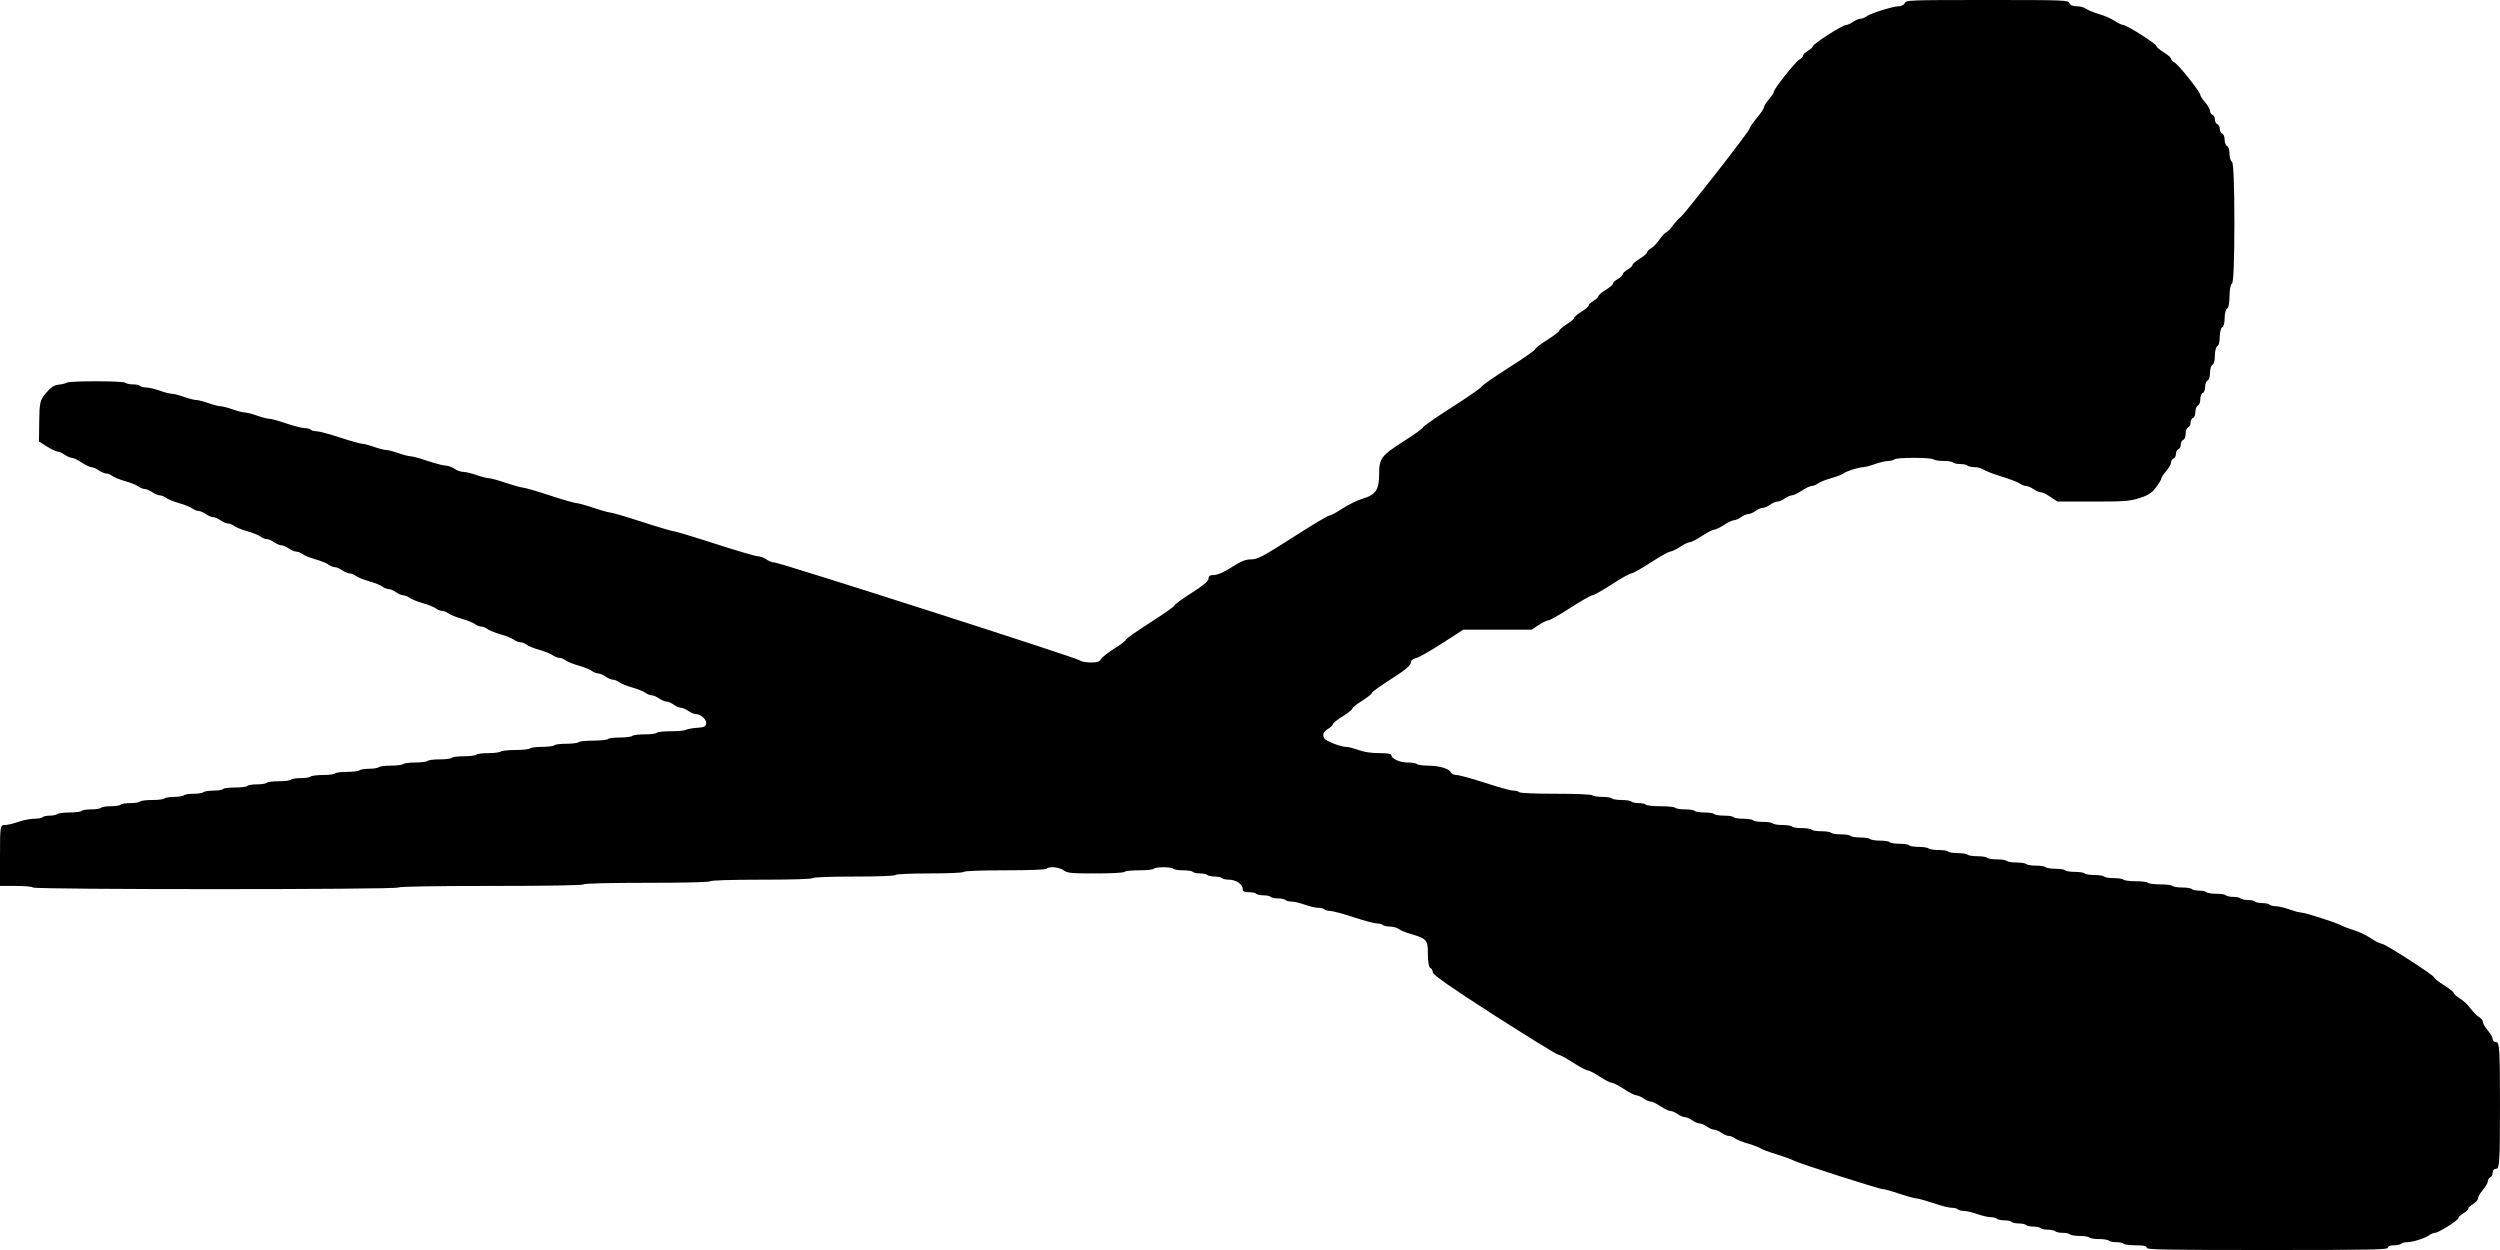
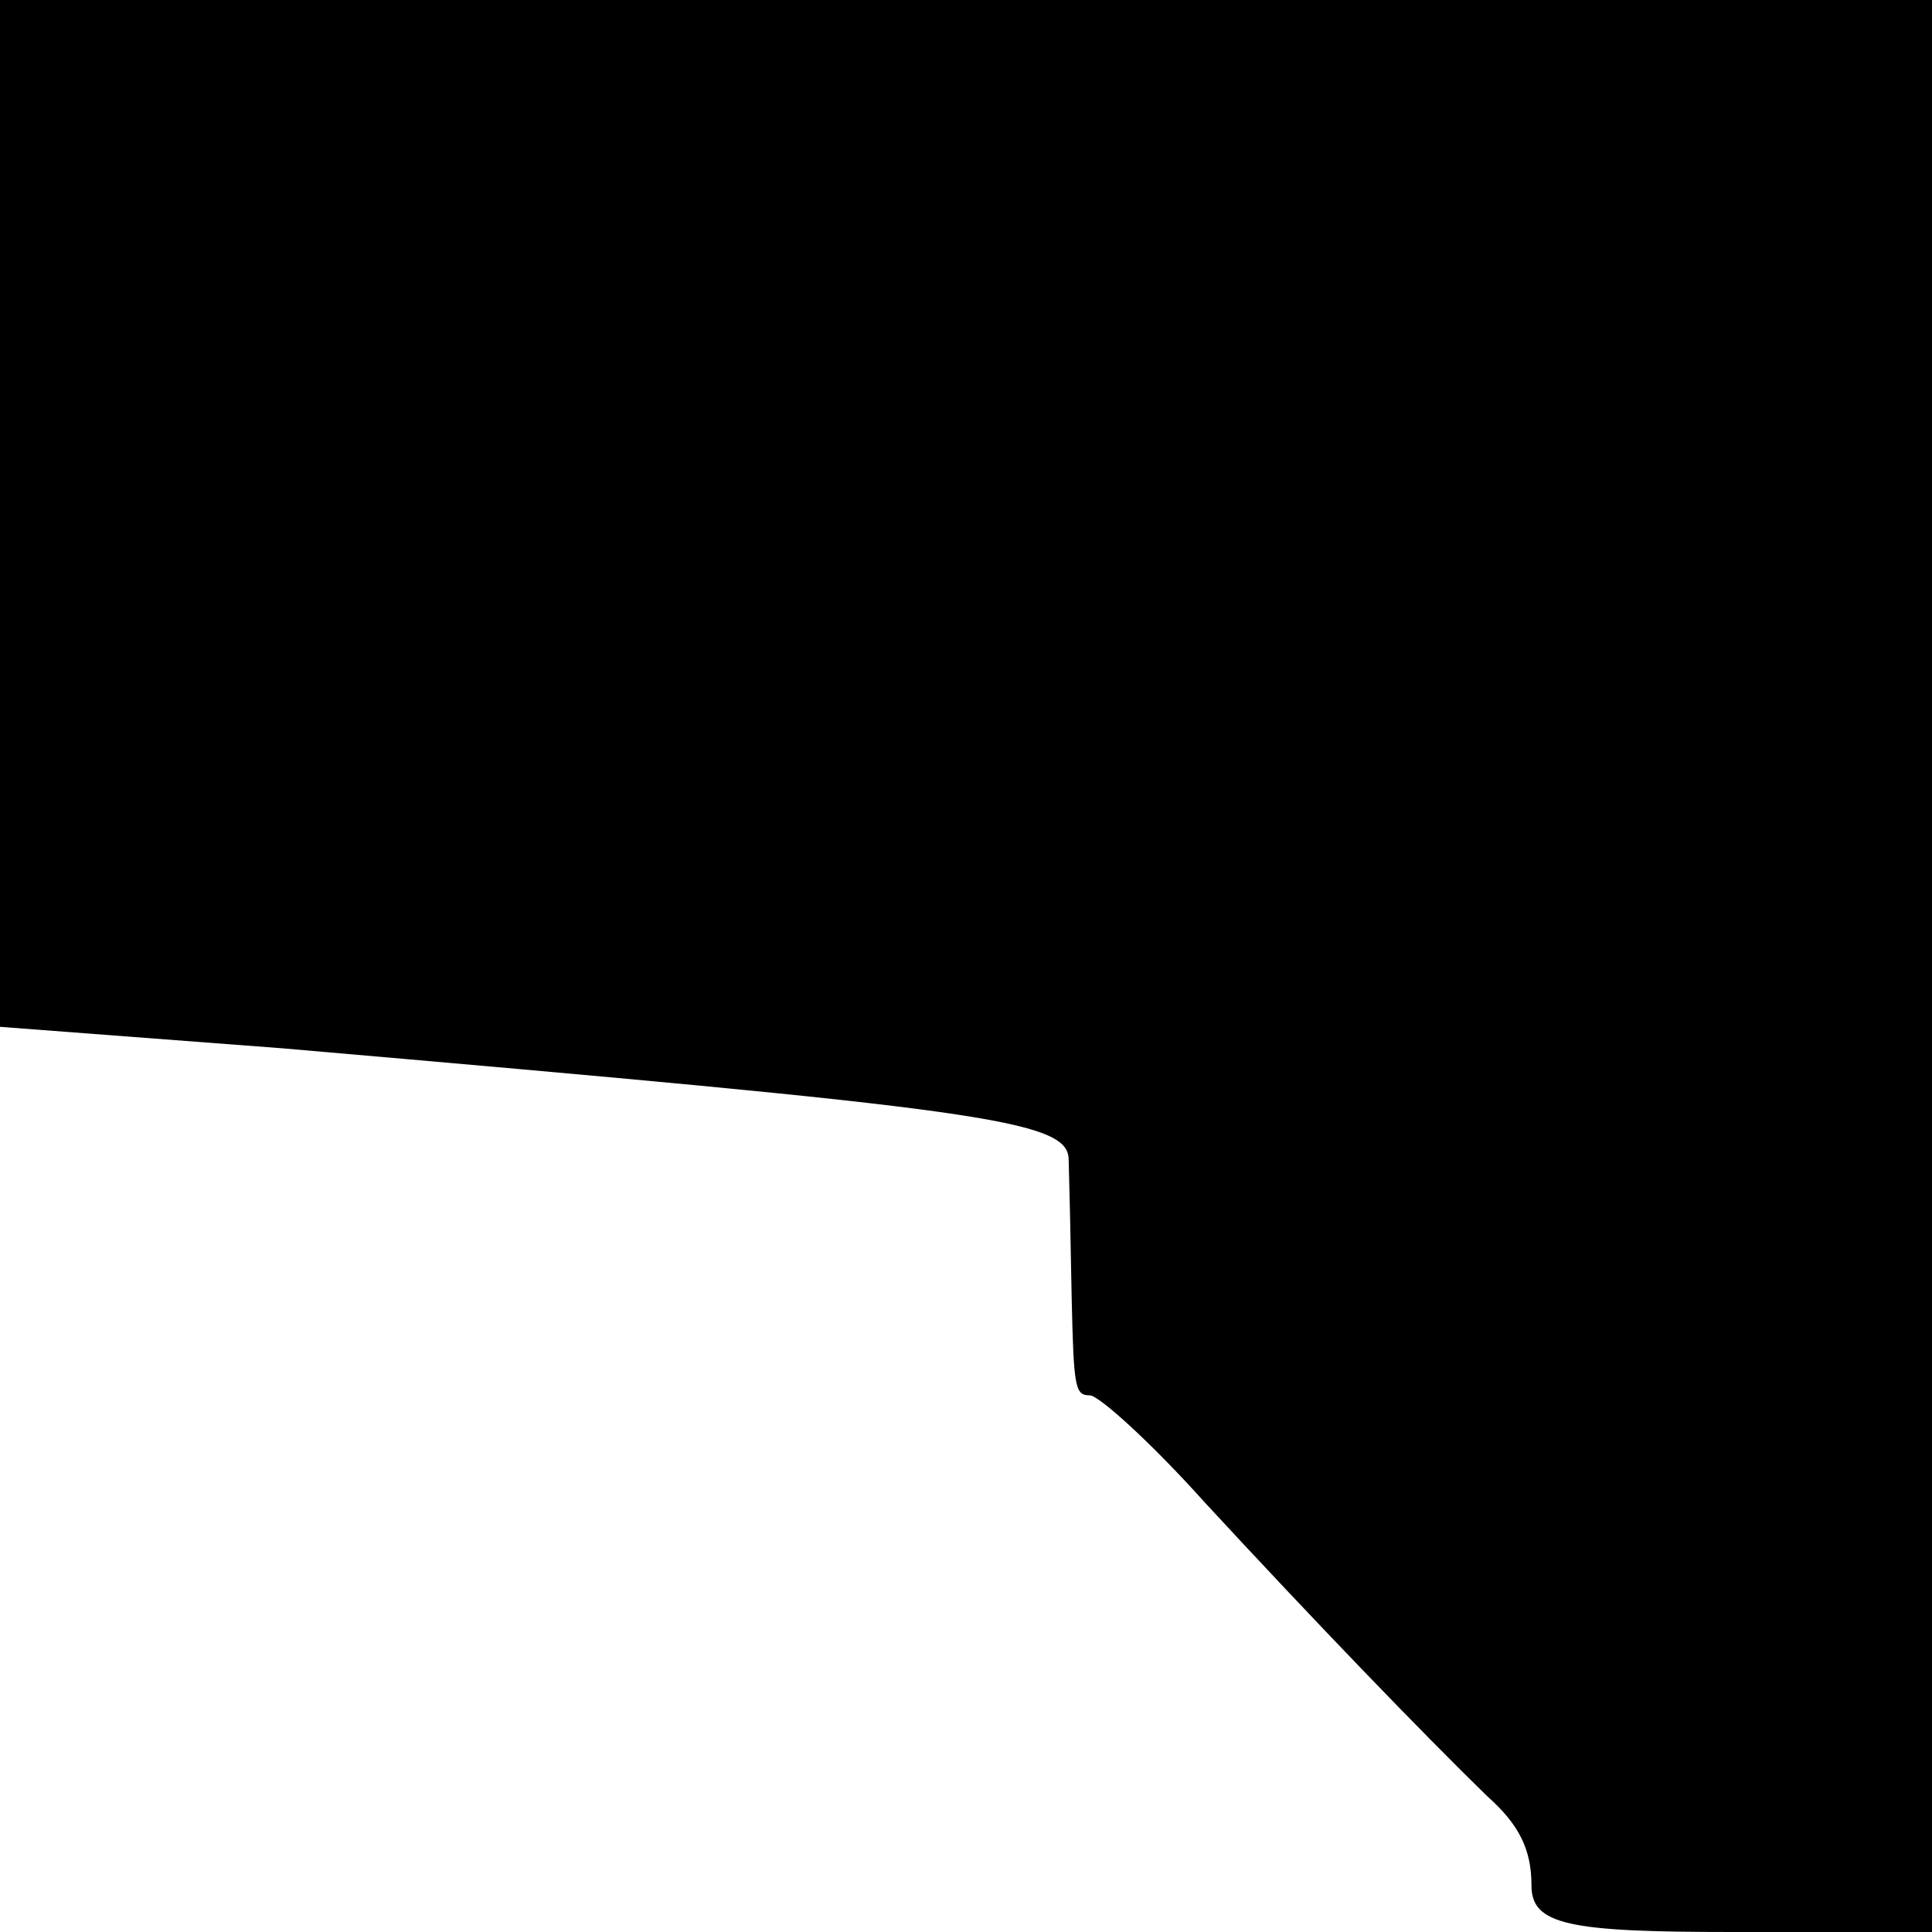
- <svg xmlns="http://www.w3.org/2000/svg" version="1.0" width="720pt" height="360pt" viewBox="0 0 720 360" preserveAspectRatio="xMidYMid meet">
-   <g transform="translate(0,360) scale(0.070175,-0.045)" fill="#000000" stroke="none">
-     <path fill="#000000" stroke="none" d="M7817 7980 c-3 -11 -14 -20 -24 -20 -24 0 -117 -46 -133 -65 -7 -8 -18 -15 -25 -15 -6 0 -20 -9 -30 -20 -10 -11 -23 -20 -29 -20 -15 0 -136 -122 -136 -136 0 -6 -9 -19 -20 -29 -11 -10 -20 -24 -20 -30 0 -7 -6 -18 -14 -25 -17 -13 -106 -189 -106 -207 0 -7 -9 -28 -20 -48 -11 -20 -20 -42 -20 -49 0 -8 -13 -40 -30 -71 -16 -31 -30 -62 -30 -69 0 -15 -264 -542 -282 -564 -8 -9 -22 -34 -32 -54 -9 -20 -21 -40 -26 -43 -6 -3 -19 -25 -30 -49 -10 -23 -26 -49 -35 -56 -8 -7 -15 -18 -15 -24 0 -7 -13 -25 -30 -41 -16 -16 -30 -34 -30 -40 0 -7 -9 -20 -20 -30 -11 -10 -20 -23 -20 -30 0 -7 -9 -20 -20 -30 -11 -10 -20 -23 -20 -30 0 -6 -13 -24 -30 -40 -16 -16 -30 -34 -30 -40 0 -7 -9 -20 -20 -30 -11 -10 -20 -23 -20 -30 0 -6 -13 -24 -30 -40 -16 -16 -30 -34 -30 -40 0 -6 -13 -24 -30 -40 -16 -16 -30 -34 -30 -40 0 -6 -22 -33 -50 -60 -27 -27 -50 -54 -50 -60 0 -6 -49 -60 -110 -120 -60 -60 -110 -114 -110 -120 0 -6 -54 -64 -120 -130 -66 -66 -120 -124 -120 -130 0 -6 -34 -44 -75 -85 -97 -96 -105 -113 -105 -215 0 -99 -14 -132 -67 -156 -21 -10 -58 -38 -83 -63 -24 -25 -49 -46 -55 -46 -6 0 -73 -63 -150 -140 -119 -119 -144 -140 -170 -140 -24 0 -42 -12 -80 -50 -31 -31 -58 -50 -72 -50 -17 0 -23 -6 -23 -23 0 -15 -24 -47 -70 -92 -38 -38 -70 -74 -70 -80 0 -6 -45 -55 -100 -110 -55 -55 -100 -104 -100 -110 0 -6 -21 -31 -46 -55 -25 -25 -50 -55 -55 -67 -6 -18 -17 -23 -43 -23 -18 0 -39 6 -45 14 -15 18 -1231 626 -1252 626 -9 0 -24 9 -34 20 -10 11 -26 20 -35 20 -9 0 -88 36 -175 80 -87 44 -164 80 -170 80 -6 0 -65 27 -130 60 -65 33 -124 60 -131 60 -6 0 -38 14 -69 30 -31 17 -63 30 -69 30 -7 0 -57 22 -111 50 -54 28 -104 50 -111 50 -6 0 -38 14 -69 30 -31 17 -63 30 -71 30 -7 0 -29 9 -49 20 -20 11 -44 20 -54 20 -10 0 -26 9 -36 20 -10 11 -26 20 -36 20 -9 0 -43 14 -74 30 -31 17 -63 30 -71 30 -7 0 -29 9 -49 20 -20 11 -42 20 -50 20 -8 0 -30 9 -50 20 -20 11 -42 20 -49 20 -7 0 -48 18 -91 40 -43 22 -86 40 -96 40 -10 0 -21 5 -24 10 -3 6 -14 10 -25 10 -10 0 -44 14 -75 30 -31 17 -63 30 -71 30 -7 0 -29 9 -49 20 -20 11 -42 20 -50 20 -8 0 -30 9 -50 20 -20 11 -42 20 -50 20 -8 0 -30 9 -50 20 -20 11 -42 20 -50 20 -8 0 -30 9 -50 20 -20 11 -42 20 -50 20 -8 0 -30 9 -50 20 -20 11 -44 20 -55 20 -10 0 -22 5 -25 10 -3 6 -17 10 -30 10 -13 0 -27 5 -30 10 -8 13 -227 13 -241 1 -5 -5 -20 -11 -34 -13 -17 -2 -32 -17 -51 -53 -25 -47 -27 -59 -28 -181 l-1 -130 33 -32 c18 -18 38 -32 43 -32 6 0 19 -9 29 -20 10 -11 23 -20 30 -20 6 0 24 -13 40 -30 16 -16 34 -30 40 -30 7 0 20 -9 30 -20 10 -11 24 -20 30 -20 7 0 18 -7 25 -15 7 -9 32 -25 55 -35 23 -10 48 -26 55 -35 7 -8 18 -15 25 -15 6 0 20 -9 30 -20 10 -11 24 -20 30 -20 7 0 18 -7 25 -15 7 -9 32 -25 55 -35 23 -10 48 -26 55 -35 7 -8 18 -15 25 -15 6 0 20 -9 30 -20 10 -11 23 -20 30 -20 7 0 20 -9 30 -20 10 -11 24 -20 30 -20 7 0 18 -7 25 -15 7 -9 32 -25 55 -35 23 -10 48 -26 55 -35 7 -8 18 -15 25 -15 6 0 20 -9 30 -20 10 -11 23 -20 30 -20 7 0 20 -9 30 -20 10 -11 24 -20 30 -20 7 0 18 -7 25 -15 7 -9 32 -25 55 -35 23 -10 48 -26 55 -35 7 -8 18 -15 25 -15 6 0 20 -9 30 -20 10 -11 24 -20 30 -20 7 0 18 -7 25 -15 7 -9 32 -25 55 -35 23 -10 48 -26 55 -35 7 -8 18 -15 25 -15 6 0 20 -9 30 -20 10 -11 24 -20 30 -20 7 0 18 -7 25 -15 7 -9 32 -25 55 -35 23 -10 48 -26 55 -35 7 -8 18 -15 25 -15 7 0 18 -7 25 -15 7 -9 32 -25 55 -35 23 -10 48 -26 55 -35 7 -8 18 -15 25 -15 7 0 18 -7 25 -15 7 -9 32 -25 55 -35 23 -10 48 -26 55 -35 7 -8 18 -15 25 -15 7 0 18 -7 25 -15 7 -9 32 -25 55 -35 23 -10 48 -26 55 -35 7 -8 18 -15 25 -15 7 0 18 -7 25 -15 7 -9 32 -25 55 -35 23 -10 48 -26 55 -35 7 -8 18 -15 25 -15 6 0 20 -9 30 -20 10 -11 24 -20 30 -20 7 0 18 -7 25 -15 7 -9 32 -25 55 -35 23 -10 48 -26 55 -35 7 -8 18 -15 25 -15 6 0 20 -9 30 -20 10 -11 23 -20 30 -20 7 0 20 -9 30 -20 10 -11 23 -20 30 -20 7 0 20 -9 30 -20 10 -11 23 -20 30 -20 21 0 47 -37 43 -62 -2 -18 -10 -24 -38 -26 -19 -2 -39 -8 -45 -13 -5 -5 -33 -9 -61 -9 -29 0 -56 -4 -59 -10 -3 -6 -26 -10 -50 -10 -24 0 -47 -4 -50 -10 -3 -5 -26 -10 -50 -10 -24 0 -47 -4 -50 -10 -3 -5 -30 -10 -60 -10 -30 0 -57 -4 -60 -10 -3 -5 -26 -10 -50 -10 -24 0 -47 -4 -50 -10 -3 -5 -26 -10 -50 -10 -24 0 -47 -4 -50 -10 -3 -5 -30 -10 -60 -10 -30 0 -57 -5 -60 -10 -3 -5 -26 -10 -50 -10 -24 0 -47 -4 -50 -10 -3 -5 -26 -10 -50 -10 -24 0 -47 -4 -50 -10 -3 -5 -26 -10 -50 -10 -24 0 -47 -4 -50 -10 -3 -5 -26 -10 -50 -10 -24 0 -47 -5 -50 -10 -3 -5 -26 -10 -50 -10 -24 0 -47 -4 -50 -10 -3 -5 -21 -10 -40 -10 -19 0 -37 -5 -40 -10 -3 -5 -26 -10 -50 -10 -24 0 -47 -4 -50 -10 -3 -6 -26 -10 -50 -10 -24 0 -47 -5 -50 -10 -3 -5 -21 -10 -40 -10 -19 0 -37 -4 -40 -10 -3 -5 -26 -10 -50 -10 -24 0 -47 -4 -50 -10 -3 -5 -21 -10 -40 -10 -19 0 -37 -4 -40 -10 -3 -6 -26 -10 -50 -10 -24 0 -47 -4 -50 -10 -3 -6 -21 -10 -40 -10 -19 0 -37 -5 -40 -10 -3 -5 -21 -10 -40 -10 -19 0 -37 -4 -40 -10 -3 -5 -21 -10 -40 -10 -19 0 -37 -5 -40 -10 -3 -6 -26 -10 -50 -10 -24 0 -47 -4 -50 -10 -3 -5 -21 -10 -40 -10 -19 0 -37 -4 -40 -10 -3 -5 -21 -10 -40 -10 -19 0 -37 -4 -40 -10 -3 -5 -21 -10 -40 -10 -19 0 -37 -4 -40 -10 -3 -5 -26 -10 -50 -10 -24 0 -47 -5 -50 -10 -3 -5 -17 -10 -30 -10 -13 0 -27 -4 -30 -10 -3 -5 -19 -10 -35 -10 -16 0 -45 -9 -65 -20 -20 -11 -44 -20 -55 -20 -19 0 -20 -8 -20 -195 l0 -195 64 0 c36 0 68 -4 71 -10 9 -14 1491 -14 1500 0 4 6 142 10 380 10 238 0 376 4 380 10 4 6 102 10 260 10 158 0 256 4 260 10 4 6 85 10 210 10 125 0 206 4 210 10 4 6 72 10 170 10 98 0 166 4 170 10 4 6 62 10 140 10 78 0 136 4 140 10 4 6 72 10 170 10 98 0 166 4 170 10 10 17 51 11 70 -10 16 -18 31 -20 131 -20 64 0 115 4 119 10 3 6 30 10 60 10 30 0 57 4 60 10 8 13 72 13 80 0 3 -5 21 -10 40 -10 19 0 37 -4 40 -10 3 -5 17 -10 30 -10 13 0 27 -4 30 -10 3 -5 17 -10 30 -10 13 0 27 -4 30 -10 3 -5 16 -10 29 -10 28 0 56 -29 56 -58 0 -17 6 -22 24 -22 14 0 28 -4 31 -10 3 -5 17 -10 30 -10 13 0 27 -4 30 -10 3 -5 17 -10 30 -10 13 0 27 -4 30 -10 3 -5 15 -10 25 -10 11 0 35 -9 55 -20 20 -11 44 -20 55 -20 10 0 22 -4 25 -10 3 -5 14 -10 24 -10 10 0 53 -18 96 -40 43 -22 86 -40 96 -40 10 0 21 -4 24 -10 3 -5 17 -10 29 -10 13 0 29 -7 36 -15 7 -9 29 -23 49 -32 67 -31 71 -38 71 -129 0 -46 4 -86 10 -89 6 -3 10 -16 10 -28 0 -15 77 -99 252 -274 139 -139 258 -253 263 -253 6 0 33 -22 60 -50 27 -27 54 -50 60 -50 6 0 29 -18 50 -40 21 -22 44 -40 50 -40 6 0 29 -18 50 -40 21 -22 44 -40 50 -40 7 0 20 -9 30 -20 10 -11 23 -20 30 -20 6 0 24 -14 40 -30 16 -17 34 -30 40 -30 7 0 20 -9 30 -20 10 -11 23 -20 30 -20 7 0 20 -9 30 -20 10 -11 23 -20 30 -20 7 0 20 -9 30 -20 10 -11 23 -20 30 -20 7 0 20 -9 30 -20 10 -11 24 -20 30 -20 7 0 18 -7 25 -15 7 -9 33 -25 56 -35 24 -11 45 -24 49 -29 3 -5 31 -22 63 -37 31 -15 65 -34 74 -42 22 -18 349 -182 364 -182 7 0 38 -13 69 -30 31 -16 63 -30 70 -30 7 0 39 -14 70 -30 31 -17 65 -30 75 -30 11 0 22 -4 25 -10 3 -5 15 -10 25 -10 11 0 35 -9 55 -20 20 -11 44 -20 55 -20 10 0 22 -4 25 -10 3 -5 17 -10 30 -10 13 0 27 -4 30 -10 3 -5 17 -10 30 -10 13 0 27 -5 30 -10 3 -6 17 -10 30 -10 13 0 27 -5 30 -10 3 -6 17 -10 30 -10 13 0 27 -5 30 -10 3 -6 17 -10 30 -10 13 0 27 -4 30 -10 3 -5 21 -10 40 -10 19 0 37 -5 40 -10 3 -6 21 -10 40 -10 19 0 37 -5 40 -10 3 -6 17 -10 30 -10 13 0 27 -4 30 -10 3 -5 26 -10 51 -10 32 0 44 -4 44 -15 0 -13 62 -15 495 -15 433 0 495 2 495 15 0 9 9 15 24 15 14 0 28 5 31 10 3 6 14 10 24 10 23 0 75 26 91 45 7 8 17 15 23 15 15 0 97 81 97 96 0 6 9 19 20 29 11 10 20 23 20 30 0 7 9 20 20 30 11 10 20 26 20 36 0 10 9 34 20 54 11 20 20 44 20 55 0 10 5 22 10 25 6 3 10 17 10 31 0 15 6 24 15 24 13 0 15 52 15 405 0 353 -2 405 -15 405 -8 0 -15 9 -15 20 0 11 -9 35 -20 55 -11 20 -20 44 -20 54 0 10 -7 24 -15 31 -9 7 -24 32 -35 54 -10 23 -30 52 -44 65 -14 14 -26 30 -26 36 0 6 -18 29 -40 50 -22 21 -40 44 -40 49 0 14 -202 216 -215 216 -6 0 -27 16 -46 36 -18 19 -50 43 -69 51 -19 9 -43 23 -52 31 -23 19 -149 82 -165 82 -7 0 -28 9 -48 20 -20 11 -44 20 -55 20 -10 0 -22 5 -25 10 -3 6 -17 10 -30 10 -13 0 -27 5 -30 10 -3 6 -17 10 -30 10 -13 0 -27 5 -30 10 -3 6 -17 10 -30 10 -13 0 -27 5 -30 10 -3 6 -21 10 -40 10 -19 0 -37 5 -40 10 -3 6 -17 10 -30 10 -13 0 -27 5 -30 10 -3 6 -21 10 -40 10 -19 0 -37 5 -40 10 -3 6 -26 10 -50 10 -24 0 -47 5 -50 10 -3 6 -26 10 -50 10 -24 0 -47 5 -50 10 -3 6 -21 10 -40 10 -19 0 -37 5 -40 10 -3 6 -21 10 -40 10 -19 0 -37 5 -40 10 -3 6 -21 10 -40 10 -19 0 -37 5 -40 10 -3 6 -21 10 -40 10 -19 0 -37 5 -40 10 -3 6 -21 10 -40 10 -19 0 -37 5 -40 10 -3 6 -21 10 -40 10 -19 0 -37 5 -40 10 -3 6 -21 10 -40 10 -19 0 -37 5 -40 10 -3 6 -21 10 -40 10 -19 0 -37 5 -40 10 -3 6 -21 10 -40 10 -19 0 -37 5 -40 10 -3 6 -21 10 -40 10 -19 0 -37 5 -40 10 -3 5 -21 10 -40 10 -19 0 -37 5 -40 10 -3 6 -21 10 -40 10 -19 0 -37 5 -40 10 -3 6 -21 10 -40 10 -19 0 -37 5 -40 10 -3 6 -21 10 -40 10 -19 0 -37 5 -40 10 -3 6 -21 10 -40 10 -19 0 -37 5 -40 10 -3 6 -21 10 -40 10 -19 0 -37 5 -40 10 -3 6 -21 10 -40 10 -19 0 -37 4 -40 10 -3 5 -21 10 -40 10 -19 0 -37 5 -40 10 -3 6 -21 10 -40 10 -19 0 -37 4 -40 10 -3 5 -21 10 -40 10 -19 0 -37 5 -40 10 -3 6 -21 10 -40 10 -19 0 -37 5 -40 10 -3 6 -21 10 -40 10 -19 0 -37 5 -40 10 -3 6 -21 10 -40 10 -19 0 -37 5 -40 10 -3 6 -30 10 -60 10 -30 0 -57 5 -60 10 -3 6 -17 10 -30 10 -13 0 -27 5 -30 10 -3 6 -21 10 -40 10 -19 0 -37 5 -40 10 -3 6 -21 10 -40 10 -19 0 -37 5 -40 10 -4 6 -65 10 -150 10 -85 0 -146 4 -150 10 -3 5 -14 10 -24 10 -10 0 -62 22 -116 50 -54 27 -107 50 -118 50 -10 0 -21 8 -23 18 -7 23 -49 42 -95 42 -21 0 -41 5 -44 10 -3 6 -21 10 -39 10 -32 0 -66 25 -66 48 0 8 -18 12 -50 12 -31 0 -63 7 -85 20 -20 11 -42 20 -50 20 -17 0 -50 17 -77 39 -24 19 -23 54 2 76 11 10 20 23 20 30 0 6 18 29 40 50 22 21 40 44 40 50 0 6 18 29 40 50 22 21 40 44 40 50 0 6 36 46 80 90 54 53 80 87 80 103 0 14 8 26 23 31 12 5 60 48 107 95 l85 86 140 0 141 0 29 30 c16 16 34 30 40 30 6 0 46 36 90 80 44 44 84 80 90 80 6 0 42 32 80 70 38 39 74 70 80 70 6 0 42 32 80 70 38 39 74 70 80 70 6 0 24 14 40 30 16 17 34 30 40 30 6 0 29 18 50 40 21 22 44 40 50 40 6 0 24 14 40 30 16 17 34 30 40 30 7 0 20 9 30 20 10 11 23 20 30 20 7 0 20 9 30 20 10 11 23 20 30 20 7 0 20 9 30 20 10 11 23 20 30 20 7 0 20 9 30 20 10 11 23 20 30 20 6 0 24 14 40 30 16 17 34 30 41 30 6 0 17 7 24 15 7 9 33 25 56 35 24 11 45 24 49 29 7 13 64 41 81 41 7 0 29 9 49 20 20 11 44 20 55 20 10 0 22 5 25 10 8 13 152 13 160 0 3 -5 21 -10 40 -10 19 0 37 -4 40 -10 3 -5 17 -10 30 -10 13 0 27 -4 30 -10 3 -5 17 -10 29 -10 13 0 29 -7 36 -15 7 -8 41 -29 75 -45 34 -16 68 -37 75 -45 7 -8 18 -15 25 -15 6 0 20 -9 30 -20 10 -11 23 -20 30 -20 6 0 24 -13 40 -30 l29 -30 145 0 c129 0 150 2 191 22 35 17 51 33 68 68 12 25 22 51 22 57 0 7 9 28 20 48 11 20 20 44 20 55 0 10 5 22 10 25 6 3 10 17 10 30 0 13 5 27 10 30 6 3 10 17 10 30 0 13 5 27 10 30 6 3 10 21 10 40 0 19 5 37 10 40 6 3 10 17 10 30 0 13 5 27 10 30 6 3 10 21 10 40 0 19 5 37 10 40 6 3 10 21 10 40 0 19 5 37 10 40 6 3 10 21 10 40 0 19 5 37 10 40 6 3 10 26 10 50 0 24 5 47 10 50 6 3 10 30 10 60 0 30 5 57 10 60 6 3 10 30 10 60 0 30 5 57 10 60 6 3 10 30 10 60 0 30 5 57 10 60 6 3 10 39 10 80 0 41 5 77 10 80 6 4 10 145 10 390 0 245 -4 386 -10 390 -5 3 -10 26 -10 50 0 24 -4 47 -10 50 -5 3 -10 21 -10 40 0 19 -4 37 -10 40 -5 3 -10 17 -10 30 0 13 -4 27 -10 30 -5 3 -10 17 -10 30 0 13 -4 27 -10 30 -5 3 -10 15 -10 25 0 11 -9 35 -20 55 -11 20 -20 41 -20 48 0 18 -89 194 -106 207 -8 7 -14 18 -14 24 0 7 -13 25 -30 41 -16 16 -30 34 -30 40 0 14 -122 135 -136 135 -6 0 -21 12 -35 26 -13 14 -42 34 -65 44 -22 11 -47 26 -54 35 -7 8 -24 15 -37 15 -16 0 -27 7 -30 20 -5 19 -14 20 -338 20 -324 0 -333 -1 -338 -20z" />
+ <svg xmlns="http://www.w3.org/2000/svg" version="1.0" width="720pt" height="720pt" viewBox="0 0 720 720" preserveAspectRatio="xMidYMid meet">
+   <g transform="translate(0,720) scale(0.125436,-1.333333)" fill="#000000" stroke="none">
+     <path fill="#000000" stroke="none" d="M0 397 l0 -144 838 -6 c2085 -17 2334 -20 2337 -31 2 -6 6 -23 9 -39 6 -25 10 -27 54 -27 26 0 180 -13 342 -30 334 -34 642 -64 838 -82 96 -8 132 -15 132 -25 0 -11 110 -13 595 -13 l595 0 0 270 0 270 -2870 0 -2870 0 0 -143z" />
  </g>
</svg>
